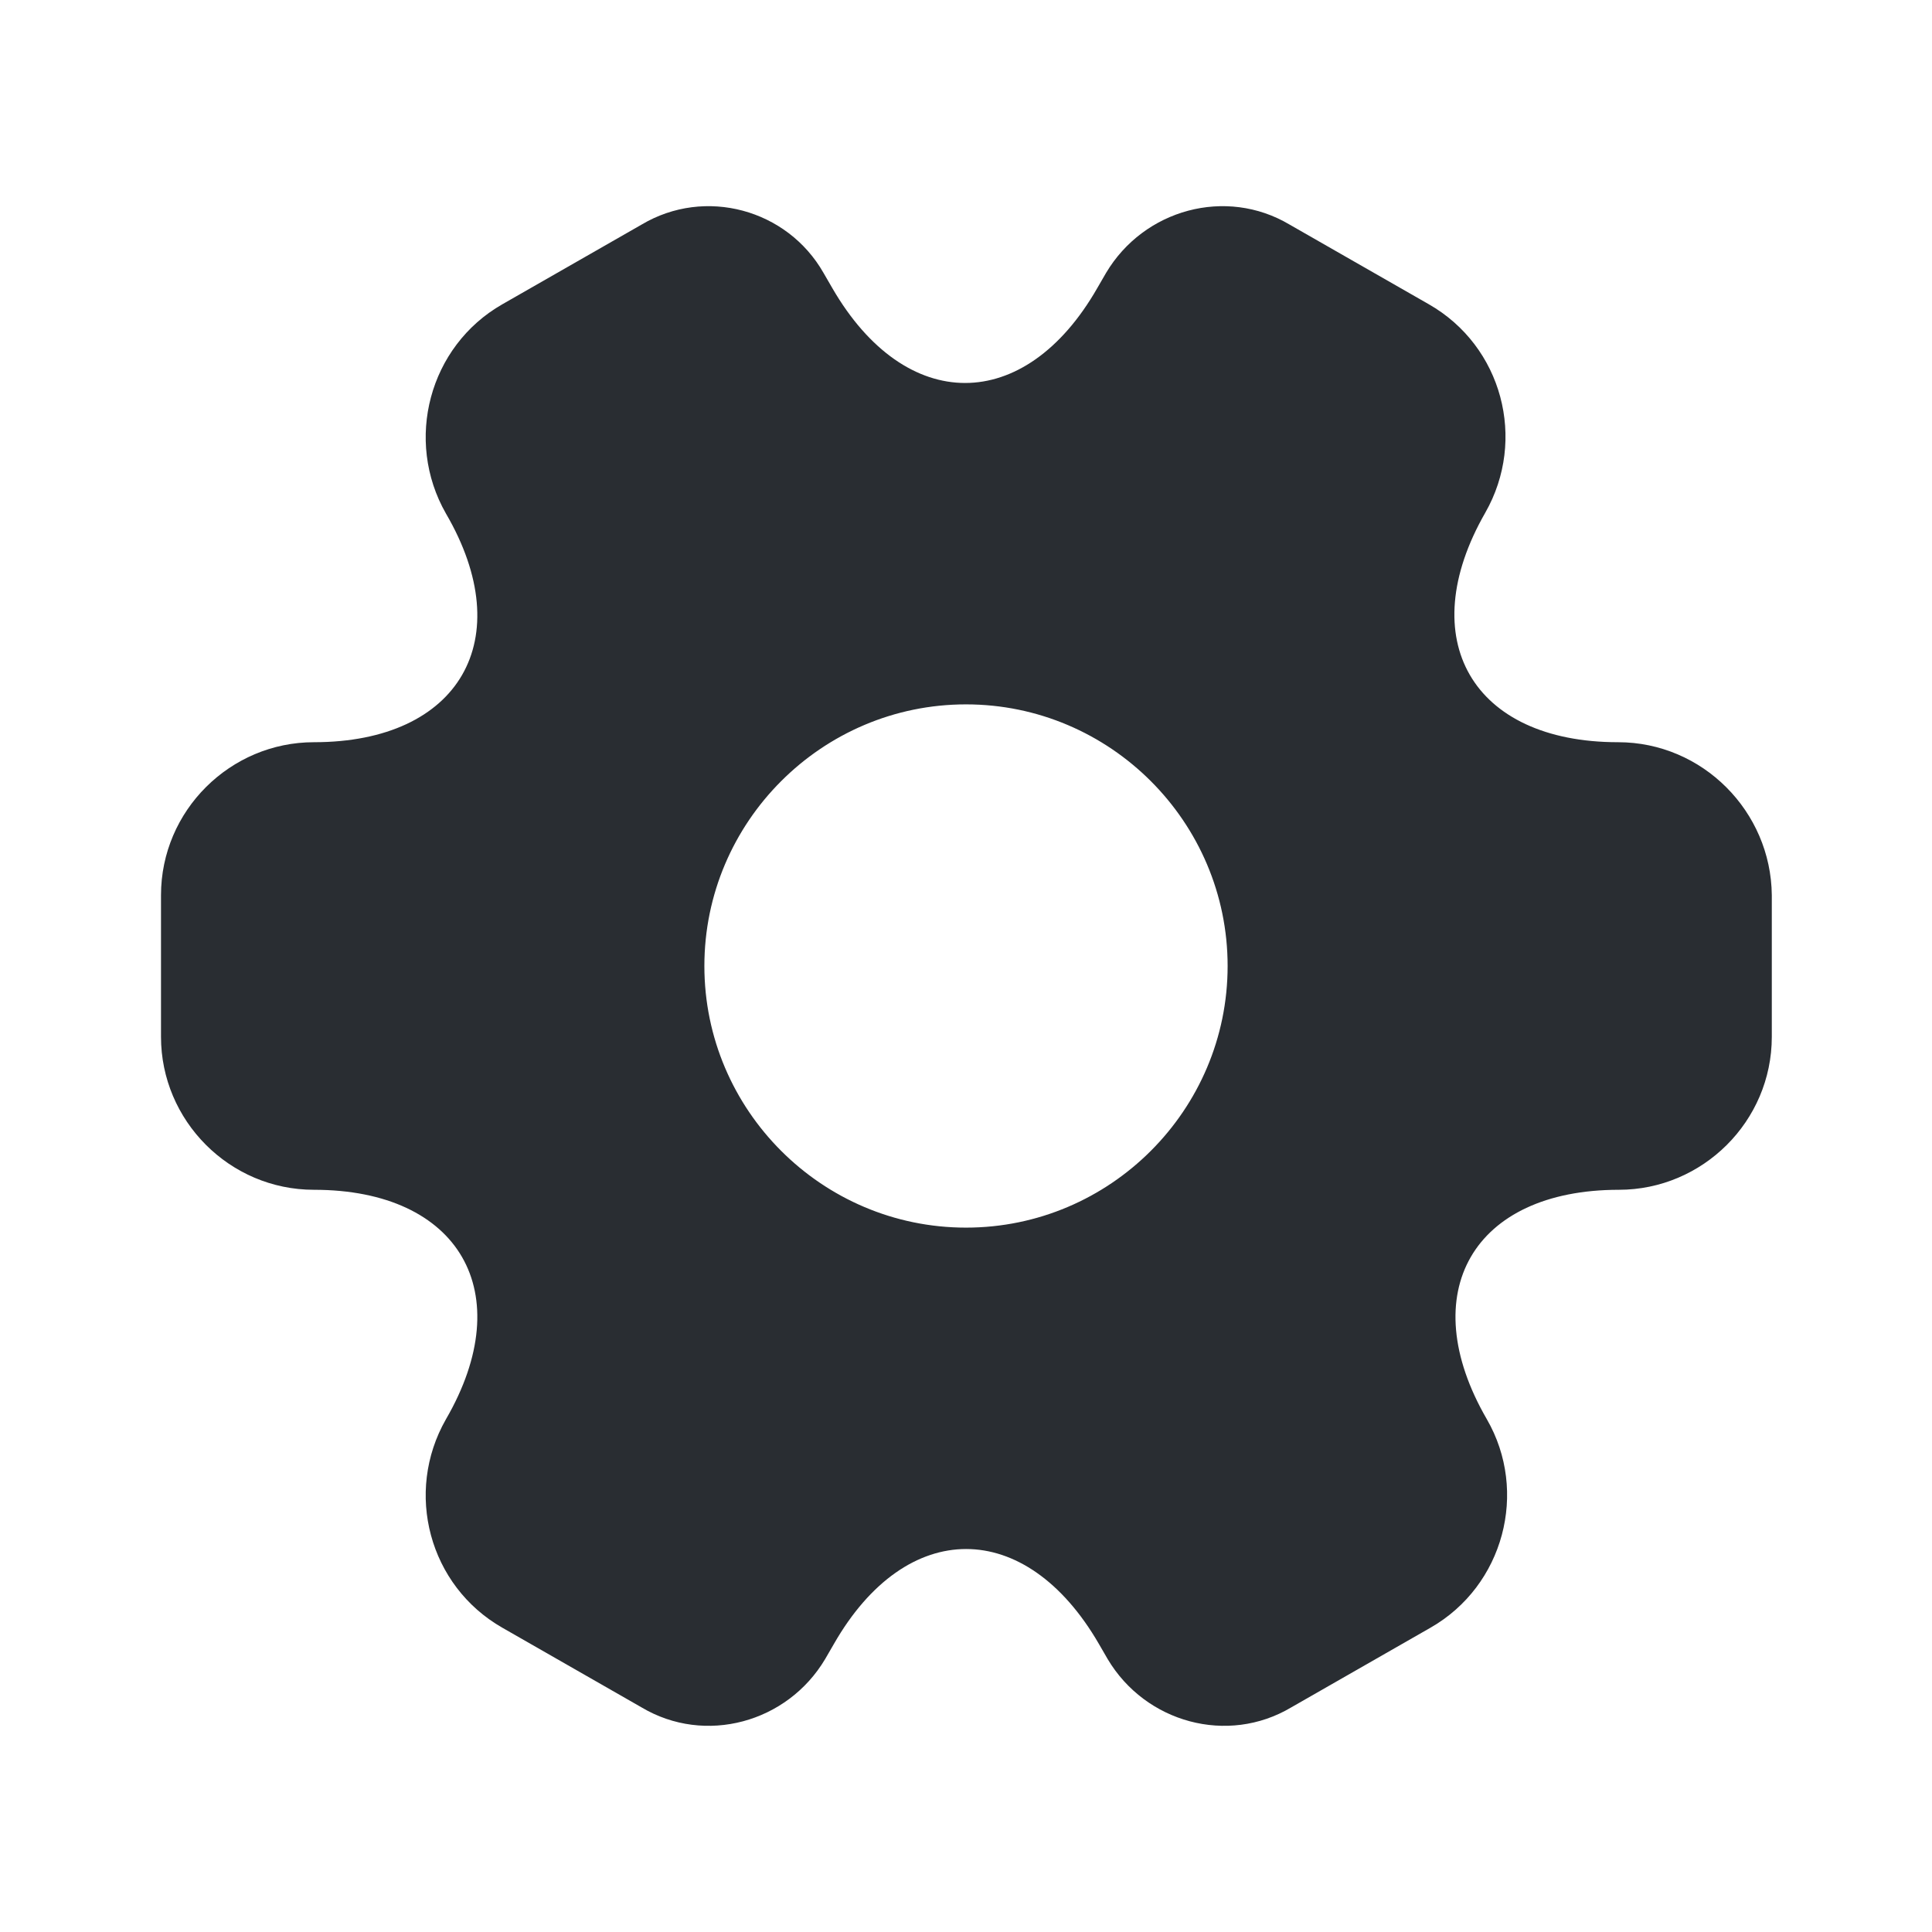
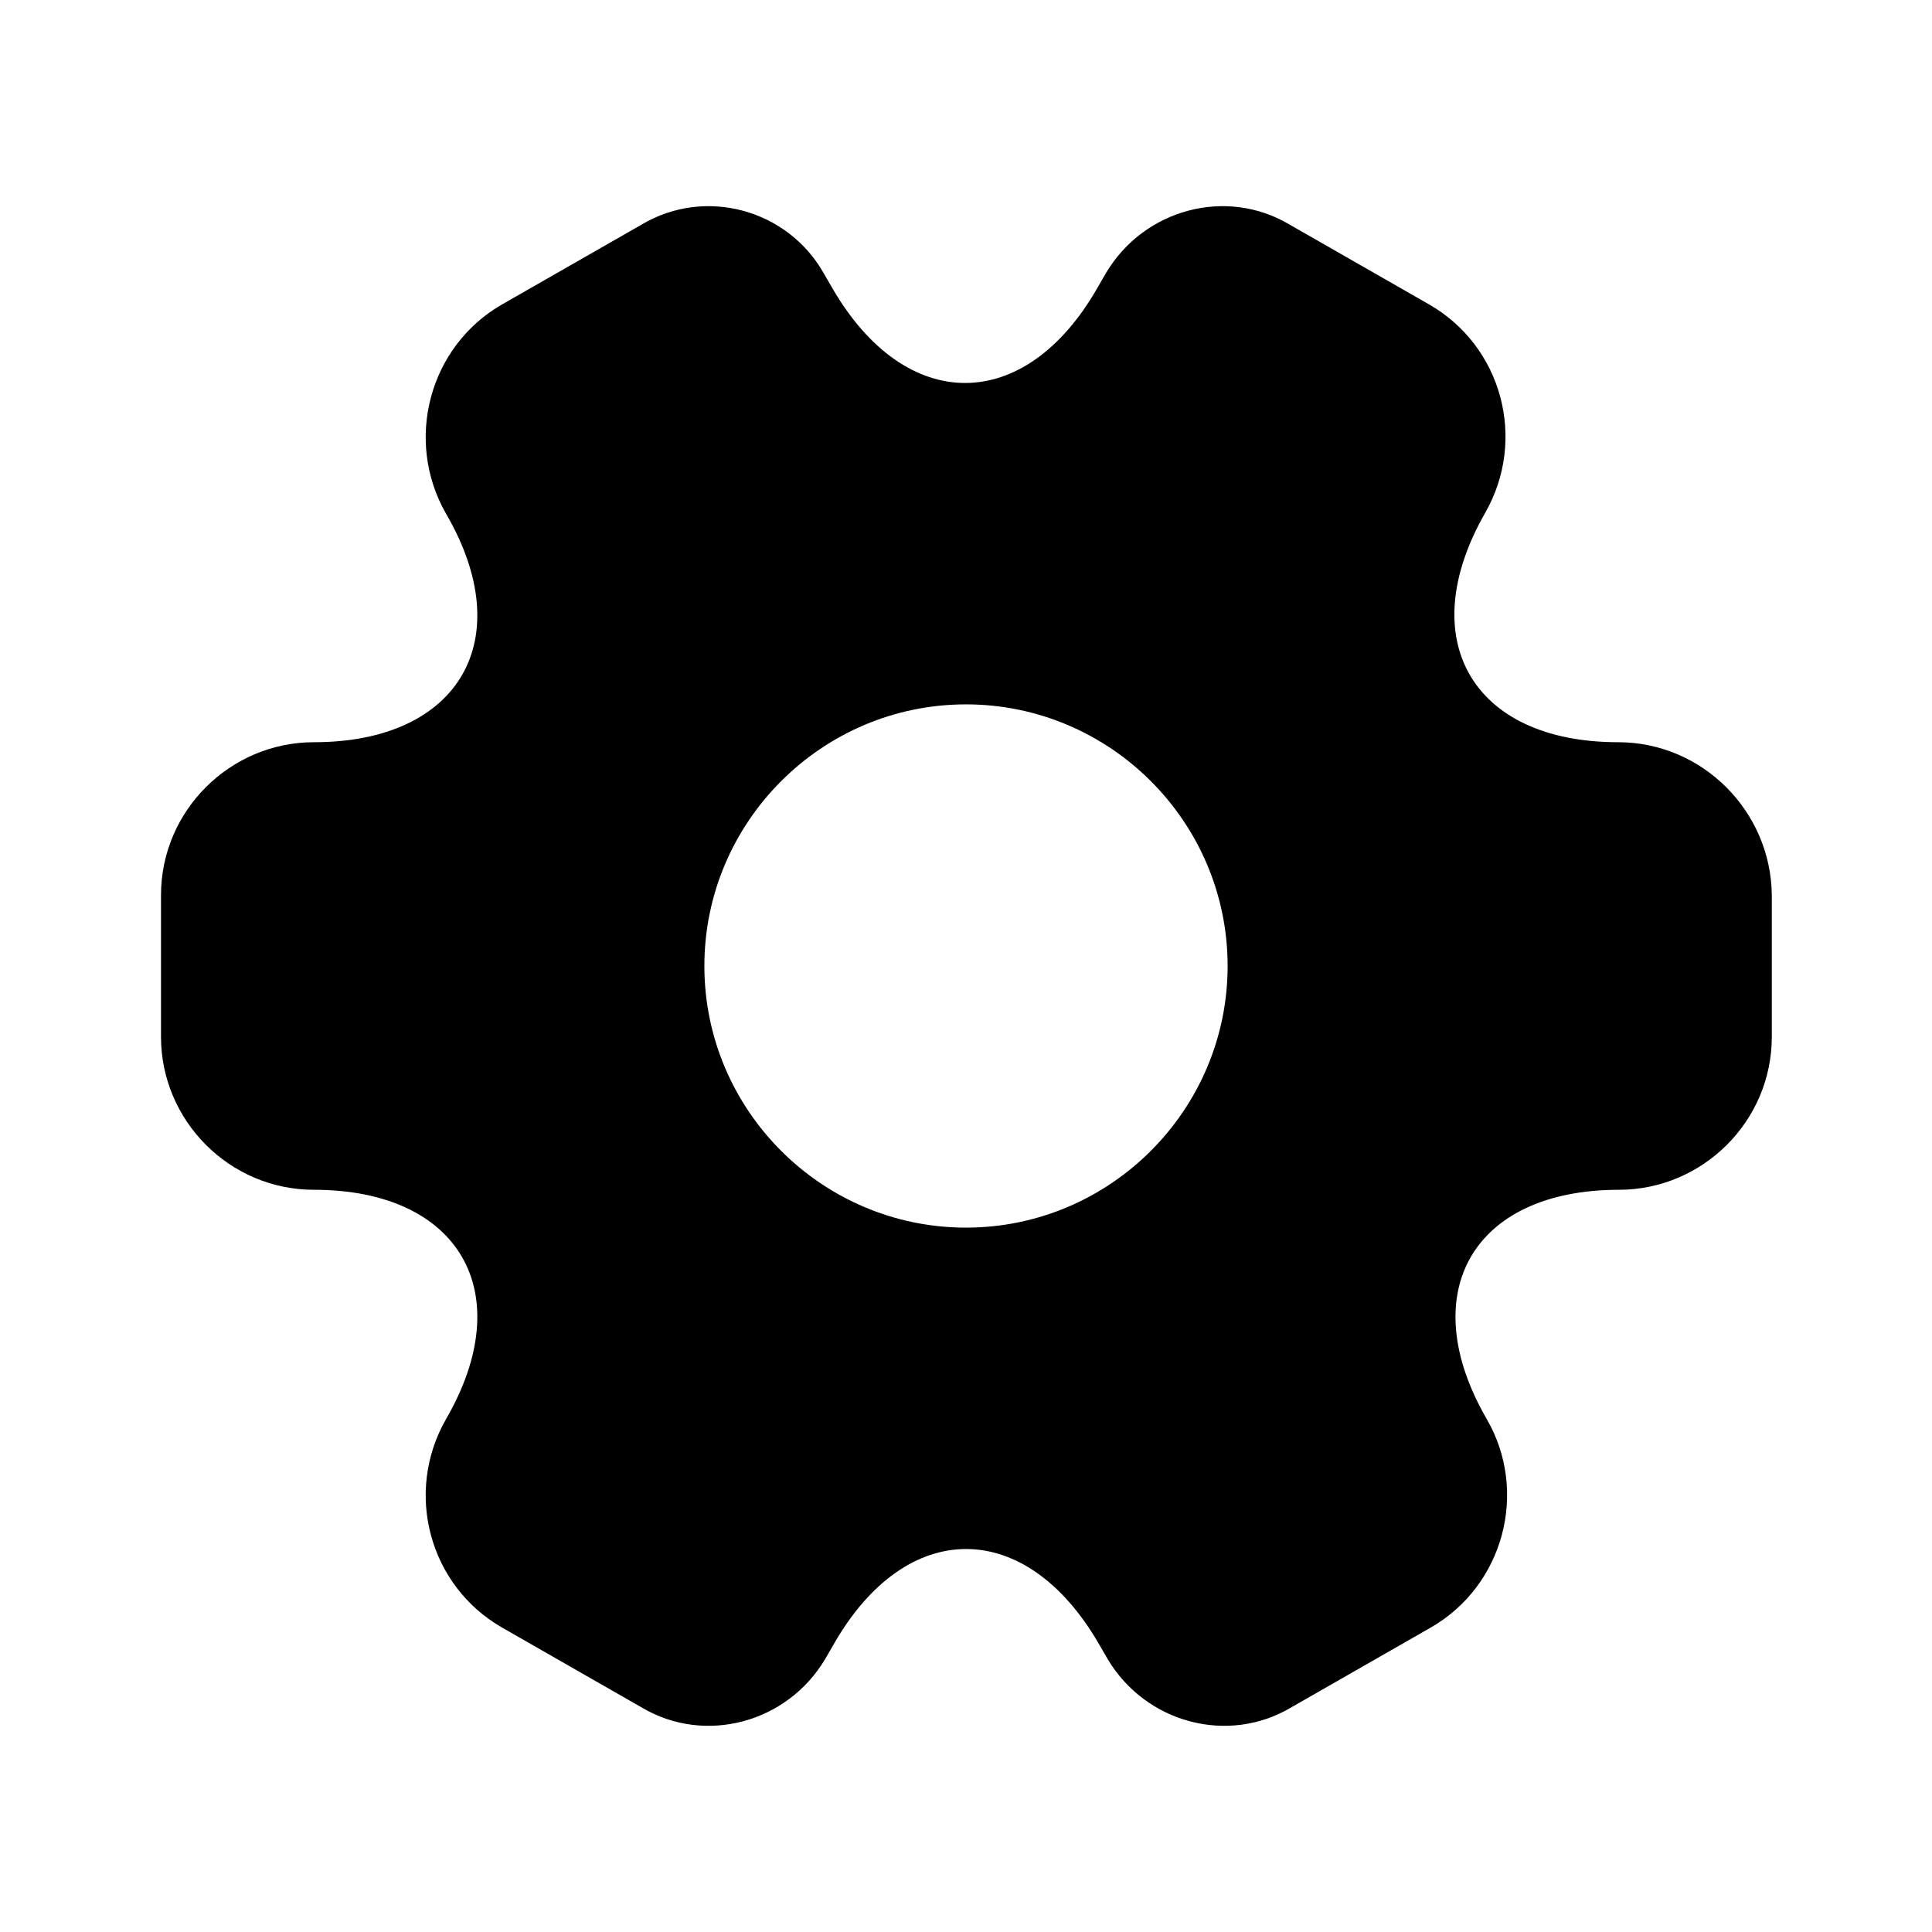
<svg xmlns="http://www.w3.org/2000/svg" width="24" height="24" viewBox="0 0 24 24" fill="none">
-   <path d="M20.1 9.22C18.29 9.22 17.55 7.94 18.45 6.37C18.97 5.46 18.66 4.3 17.75 3.78L16.02 2.79C15.23 2.32 14.21 2.6 13.74 3.39L13.63 3.58C12.73 5.15 11.25 5.15 10.34 3.58L10.23 3.39C9.78 2.6 8.76 2.32 7.97 2.79L6.24 3.78C5.33 4.3 5.02 5.47 5.54 6.38C6.45 7.94 5.71 9.22 3.9 9.22C2.86 9.22 2 10.07 2 11.12V12.88C2 13.92 2.85 14.78 3.9 14.78C5.71 14.78 6.45 16.06 5.54 17.63C5.02 18.54 5.33 19.7 6.24 20.22L7.97 21.21C8.76 21.68 9.78 21.4 10.25 20.61L10.36 20.42C11.26 18.85 12.74 18.85 13.65 20.42L13.76 20.61C14.23 21.4 15.25 21.68 16.04 21.21L17.77 20.22C18.68 19.7 18.99 18.53 18.47 17.63C17.56 16.06 18.3 14.78 20.11 14.78C21.15 14.78 22.01 13.93 22.01 12.88V11.12C22 10.08 21.15 9.22 20.1 9.22ZM12 15.25C10.21 15.25 8.75 13.79 8.75 12C8.75 10.21 10.21 8.75 12 8.75C13.79 8.75 15.25 10.21 15.25 12C15.25 13.79 13.79 15.25 12 15.25Z" fill="#292D32" />
+   <path d="M20.1 9.22C18.29 9.22 17.55 7.94 18.45 6.37C18.97 5.46 18.66 4.3 17.75 3.78L16.02 2.79C15.23 2.32 14.21 2.6 13.74 3.39L13.63 3.58C12.73 5.15 11.25 5.15 10.34 3.58L10.23 3.39C9.78 2.6 8.76 2.32 7.97 2.79L6.24 3.78C5.33 4.3 5.02 5.47 5.54 6.38C6.45 7.94 5.71 9.22 3.9 9.22C2.86 9.22 2 10.07 2 11.12V12.88C2 13.92 2.85 14.78 3.9 14.78C5.71 14.78 6.45 16.06 5.54 17.63C5.02 18.54 5.33 19.7 6.24 20.22L7.97 21.21C8.76 21.68 9.78 21.4 10.25 20.61L10.36 20.42C11.26 18.85 12.74 18.85 13.65 20.42L13.76 20.61C14.23 21.4 15.25 21.68 16.04 21.21L17.77 20.22C18.68 19.7 18.99 18.53 18.47 17.63C17.56 16.06 18.3 14.78 20.11 14.78C21.15 14.78 22.01 13.93 22.01 12.88V11.12C22 10.08 21.15 9.22 20.1 9.22ZM12 15.25C10.21 15.25 8.75 13.79 8.75 12C8.75 10.21 10.21 8.75 12 8.75C13.79 8.75 15.25 10.21 15.25 12C15.25 13.79 13.79 15.25 12 15.25Z" fill="currentColor" />
</svg>
